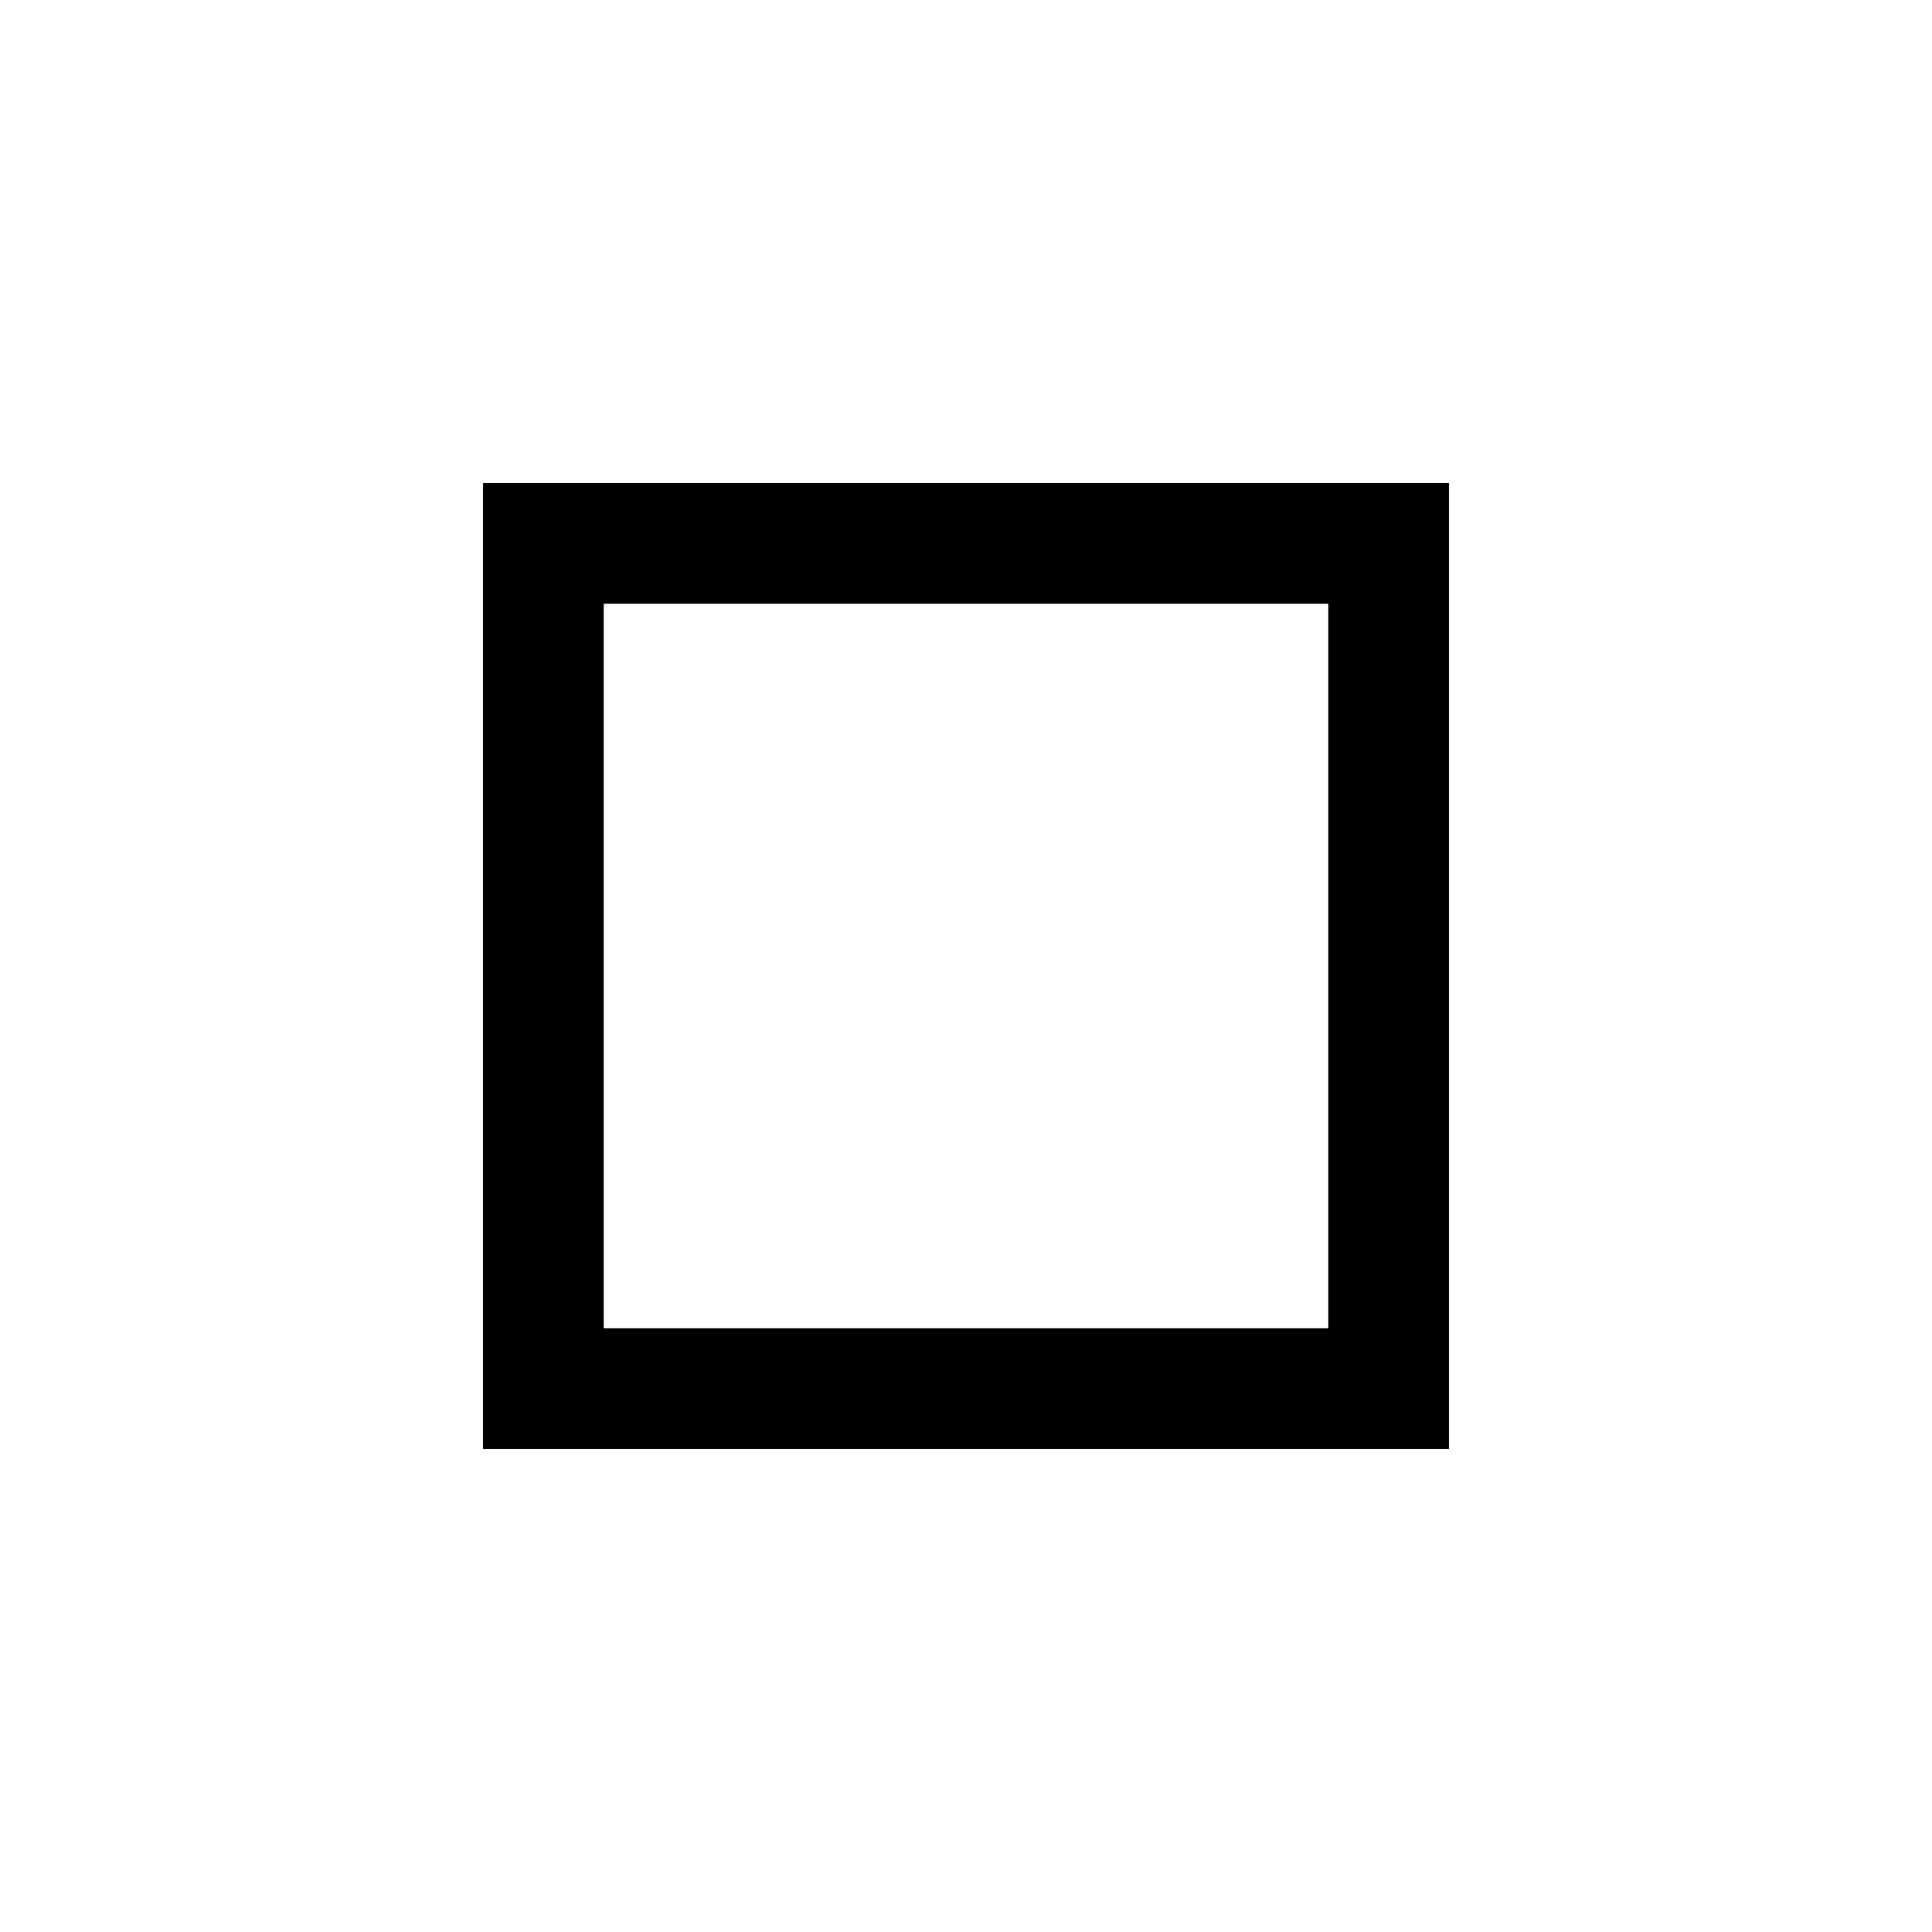
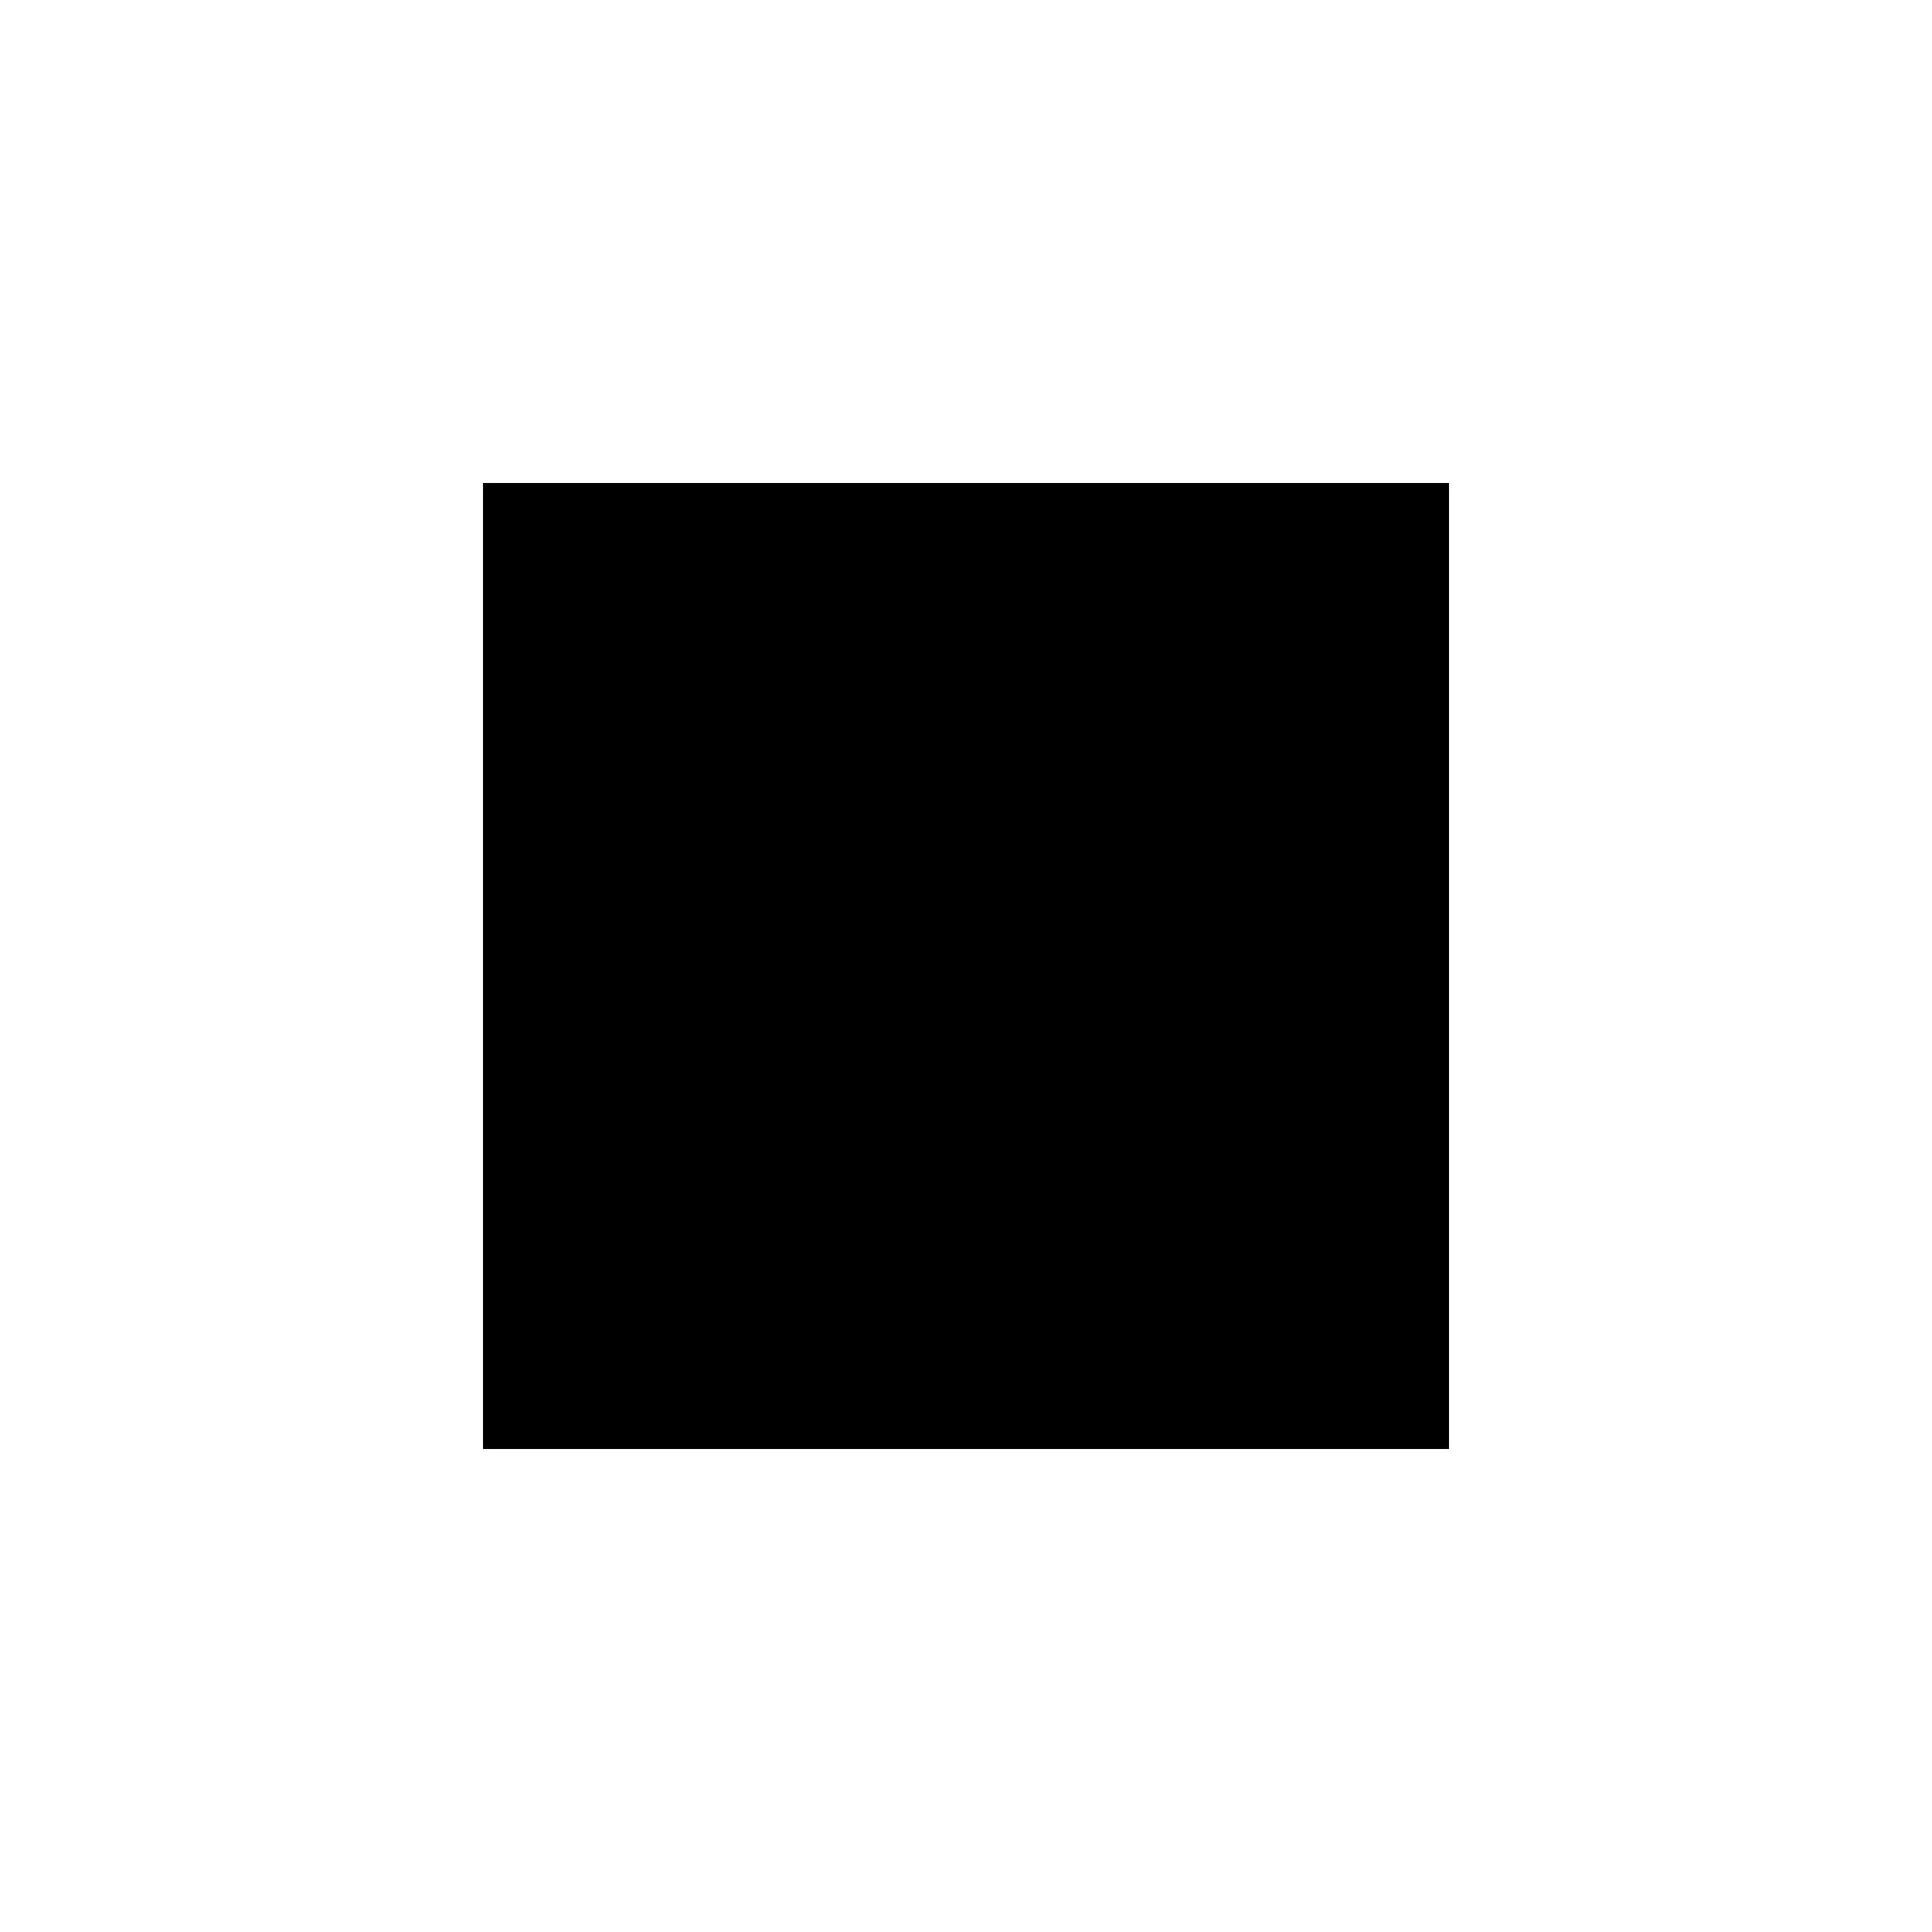
<svg xmlns="http://www.w3.org/2000/svg" width="16px" height="16px" viewBox="0 0 16 16" id="svg2" version="1.1">
  <style id="style2" />
  <defs id="defs4">
    <pattern y="0" x="0" height="6" width="6" patternUnits="userSpaceOnUse" id="EMFhbasepattern" />
    <pattern y="0" x="0" height="6" width="6" patternUnits="userSpaceOnUse" id="EMFhbasepattern-4" />
    <pattern y="0" x="0" height="6" width="6" patternUnits="userSpaceOnUse" id="EMFhbasepattern-3" />
    <pattern y="0" x="0" height="6" width="6" patternUnits="userSpaceOnUse" id="EMFhbasepattern-8" />
  </defs>
  <g id="layer1" transform="translate(0,-1036.362)">
    <g transform="translate(628,-140.5)" id="g5228">
-       <rect id="rect4094" width="7" height="7" x="-623.5" y="1181.362" style="fill:none;stroke:#000000;stroke-width:1;stroke-linecap:butt;stroke-linejoin:miter;stroke-miterlimit:4;stroke-dasharray:none;stroke-opacity:1;paint-order:normal" />
+       <rect id="rect4094" width="7" height="7" x="-623.5" y="1181.362" style="visible:none;stroke:#000000;stroke-width:1;stroke-linecap:butt;stroke-linejoin:miter;stroke-miterlimit:4;stroke-dasharray:none;stroke-opacity:1;paint-order:normal" />
    </g>
  </g>
</svg>
